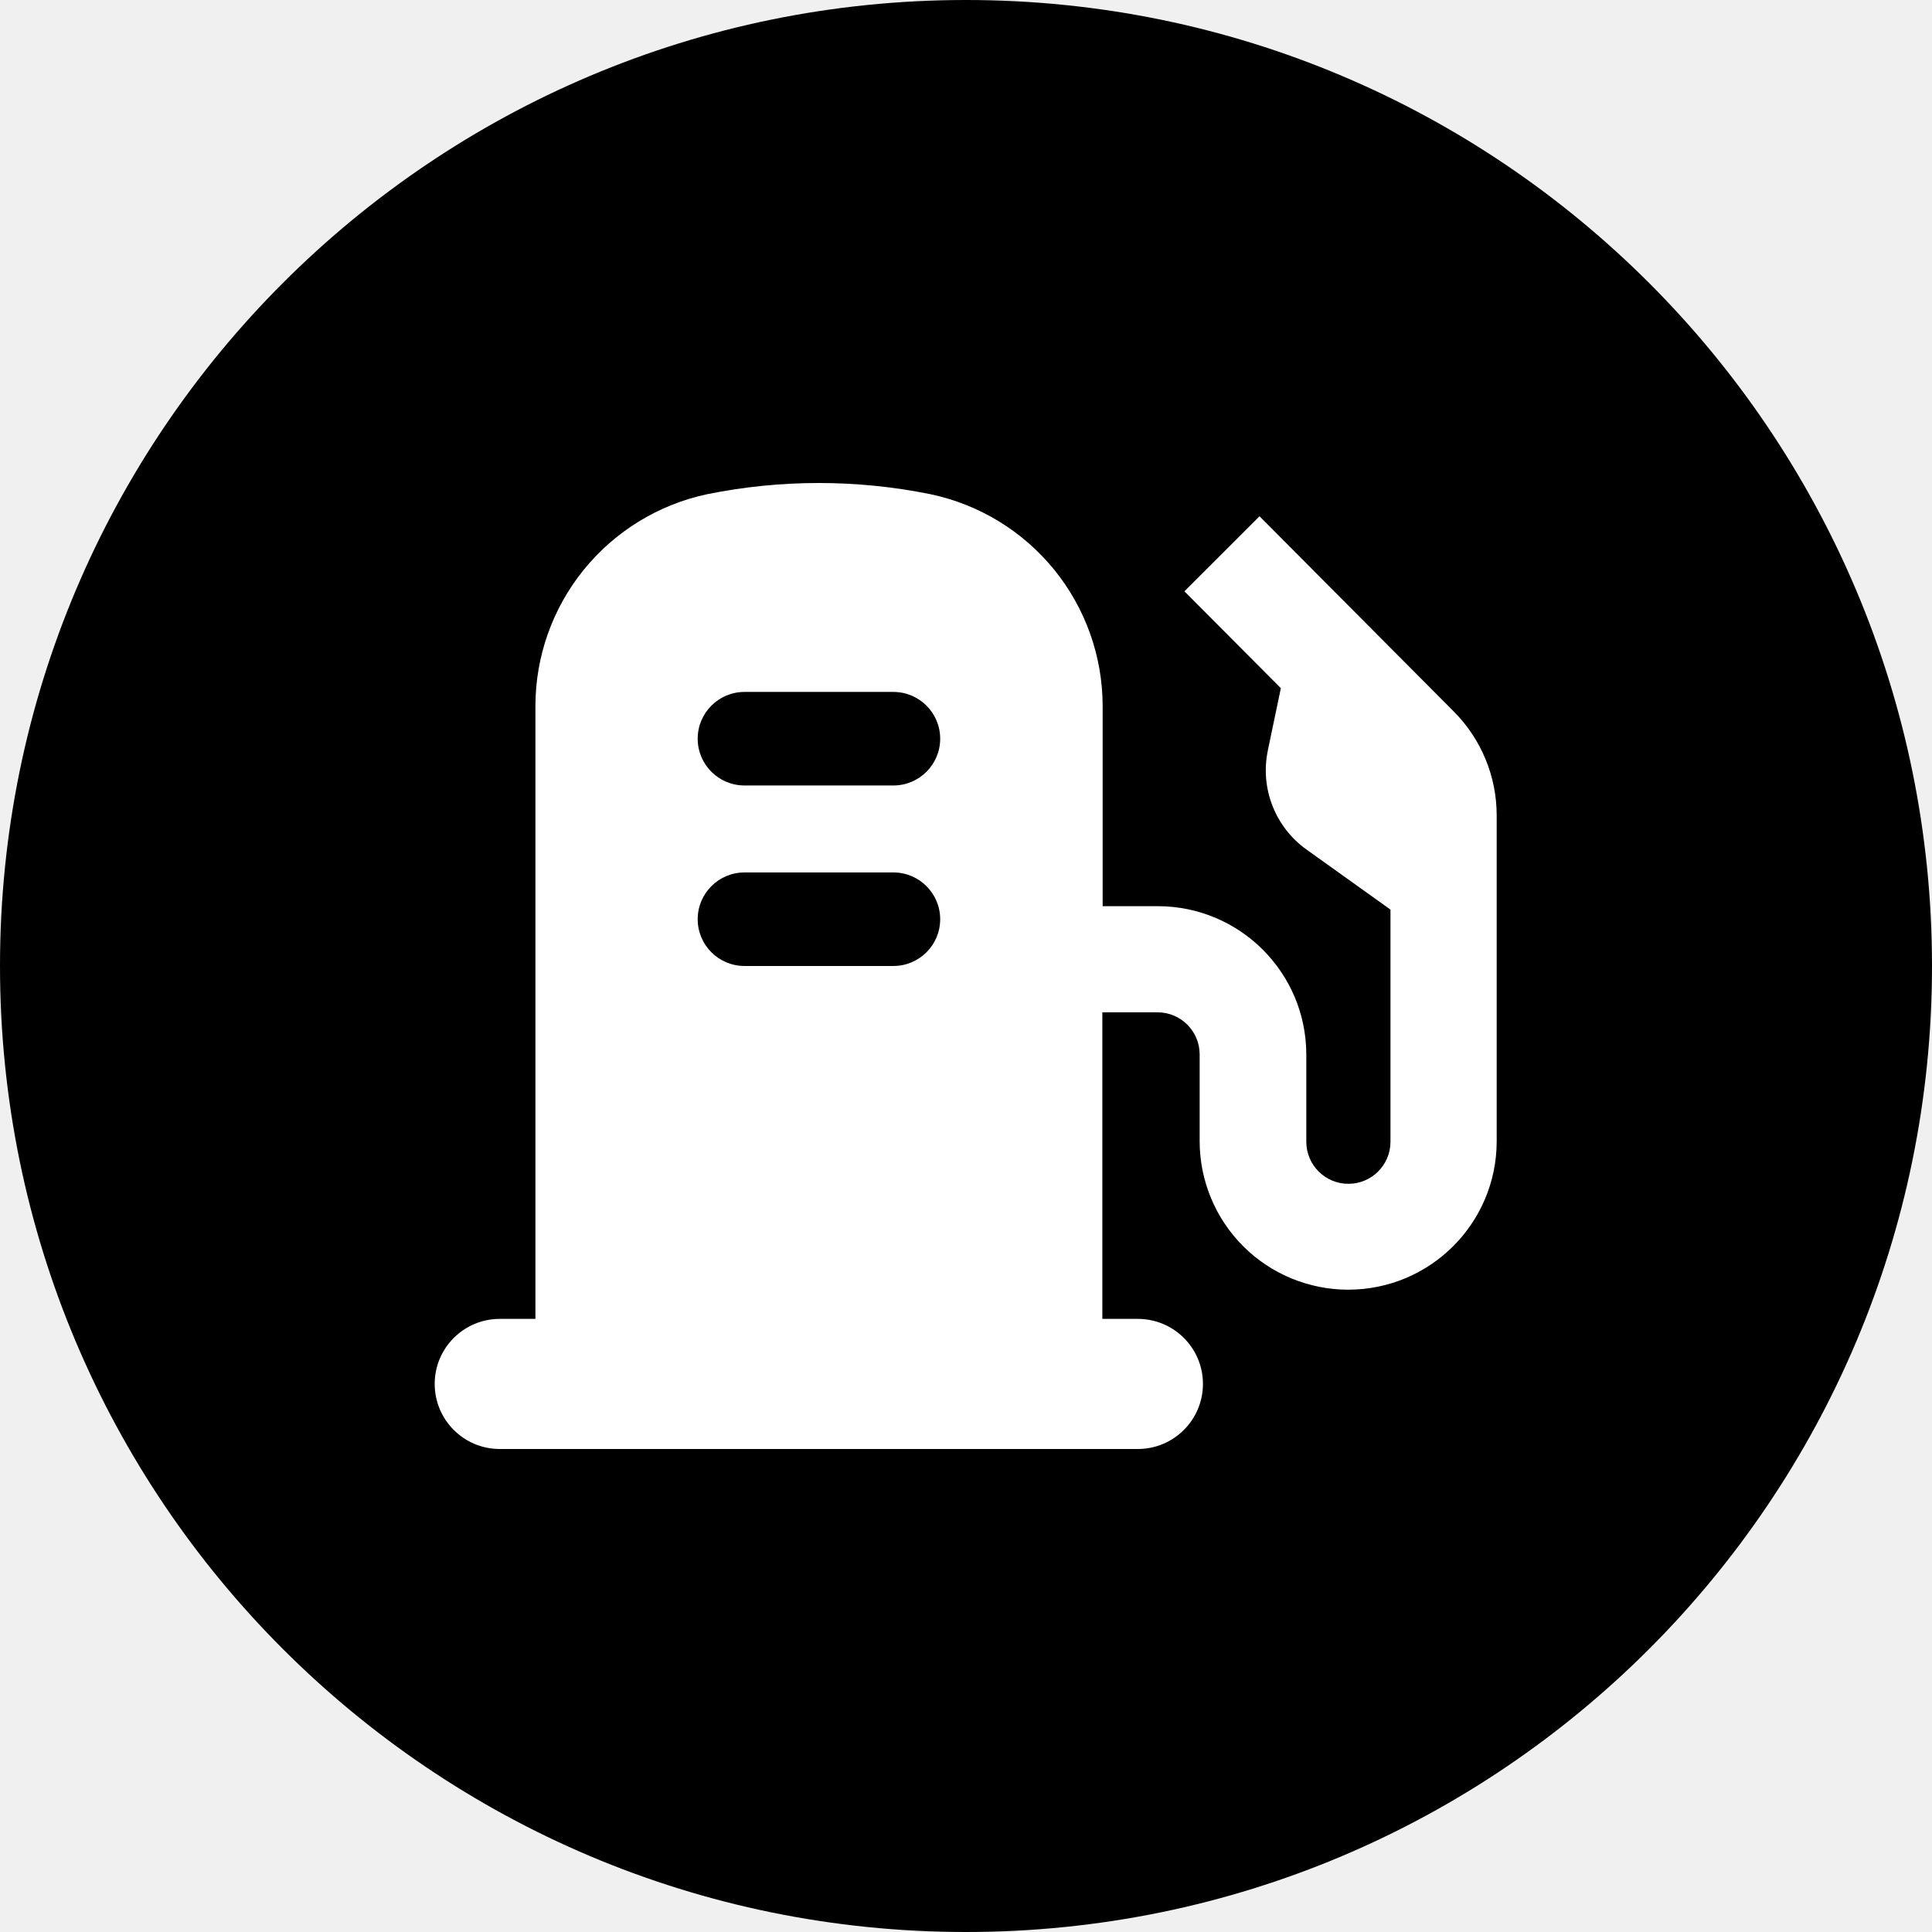
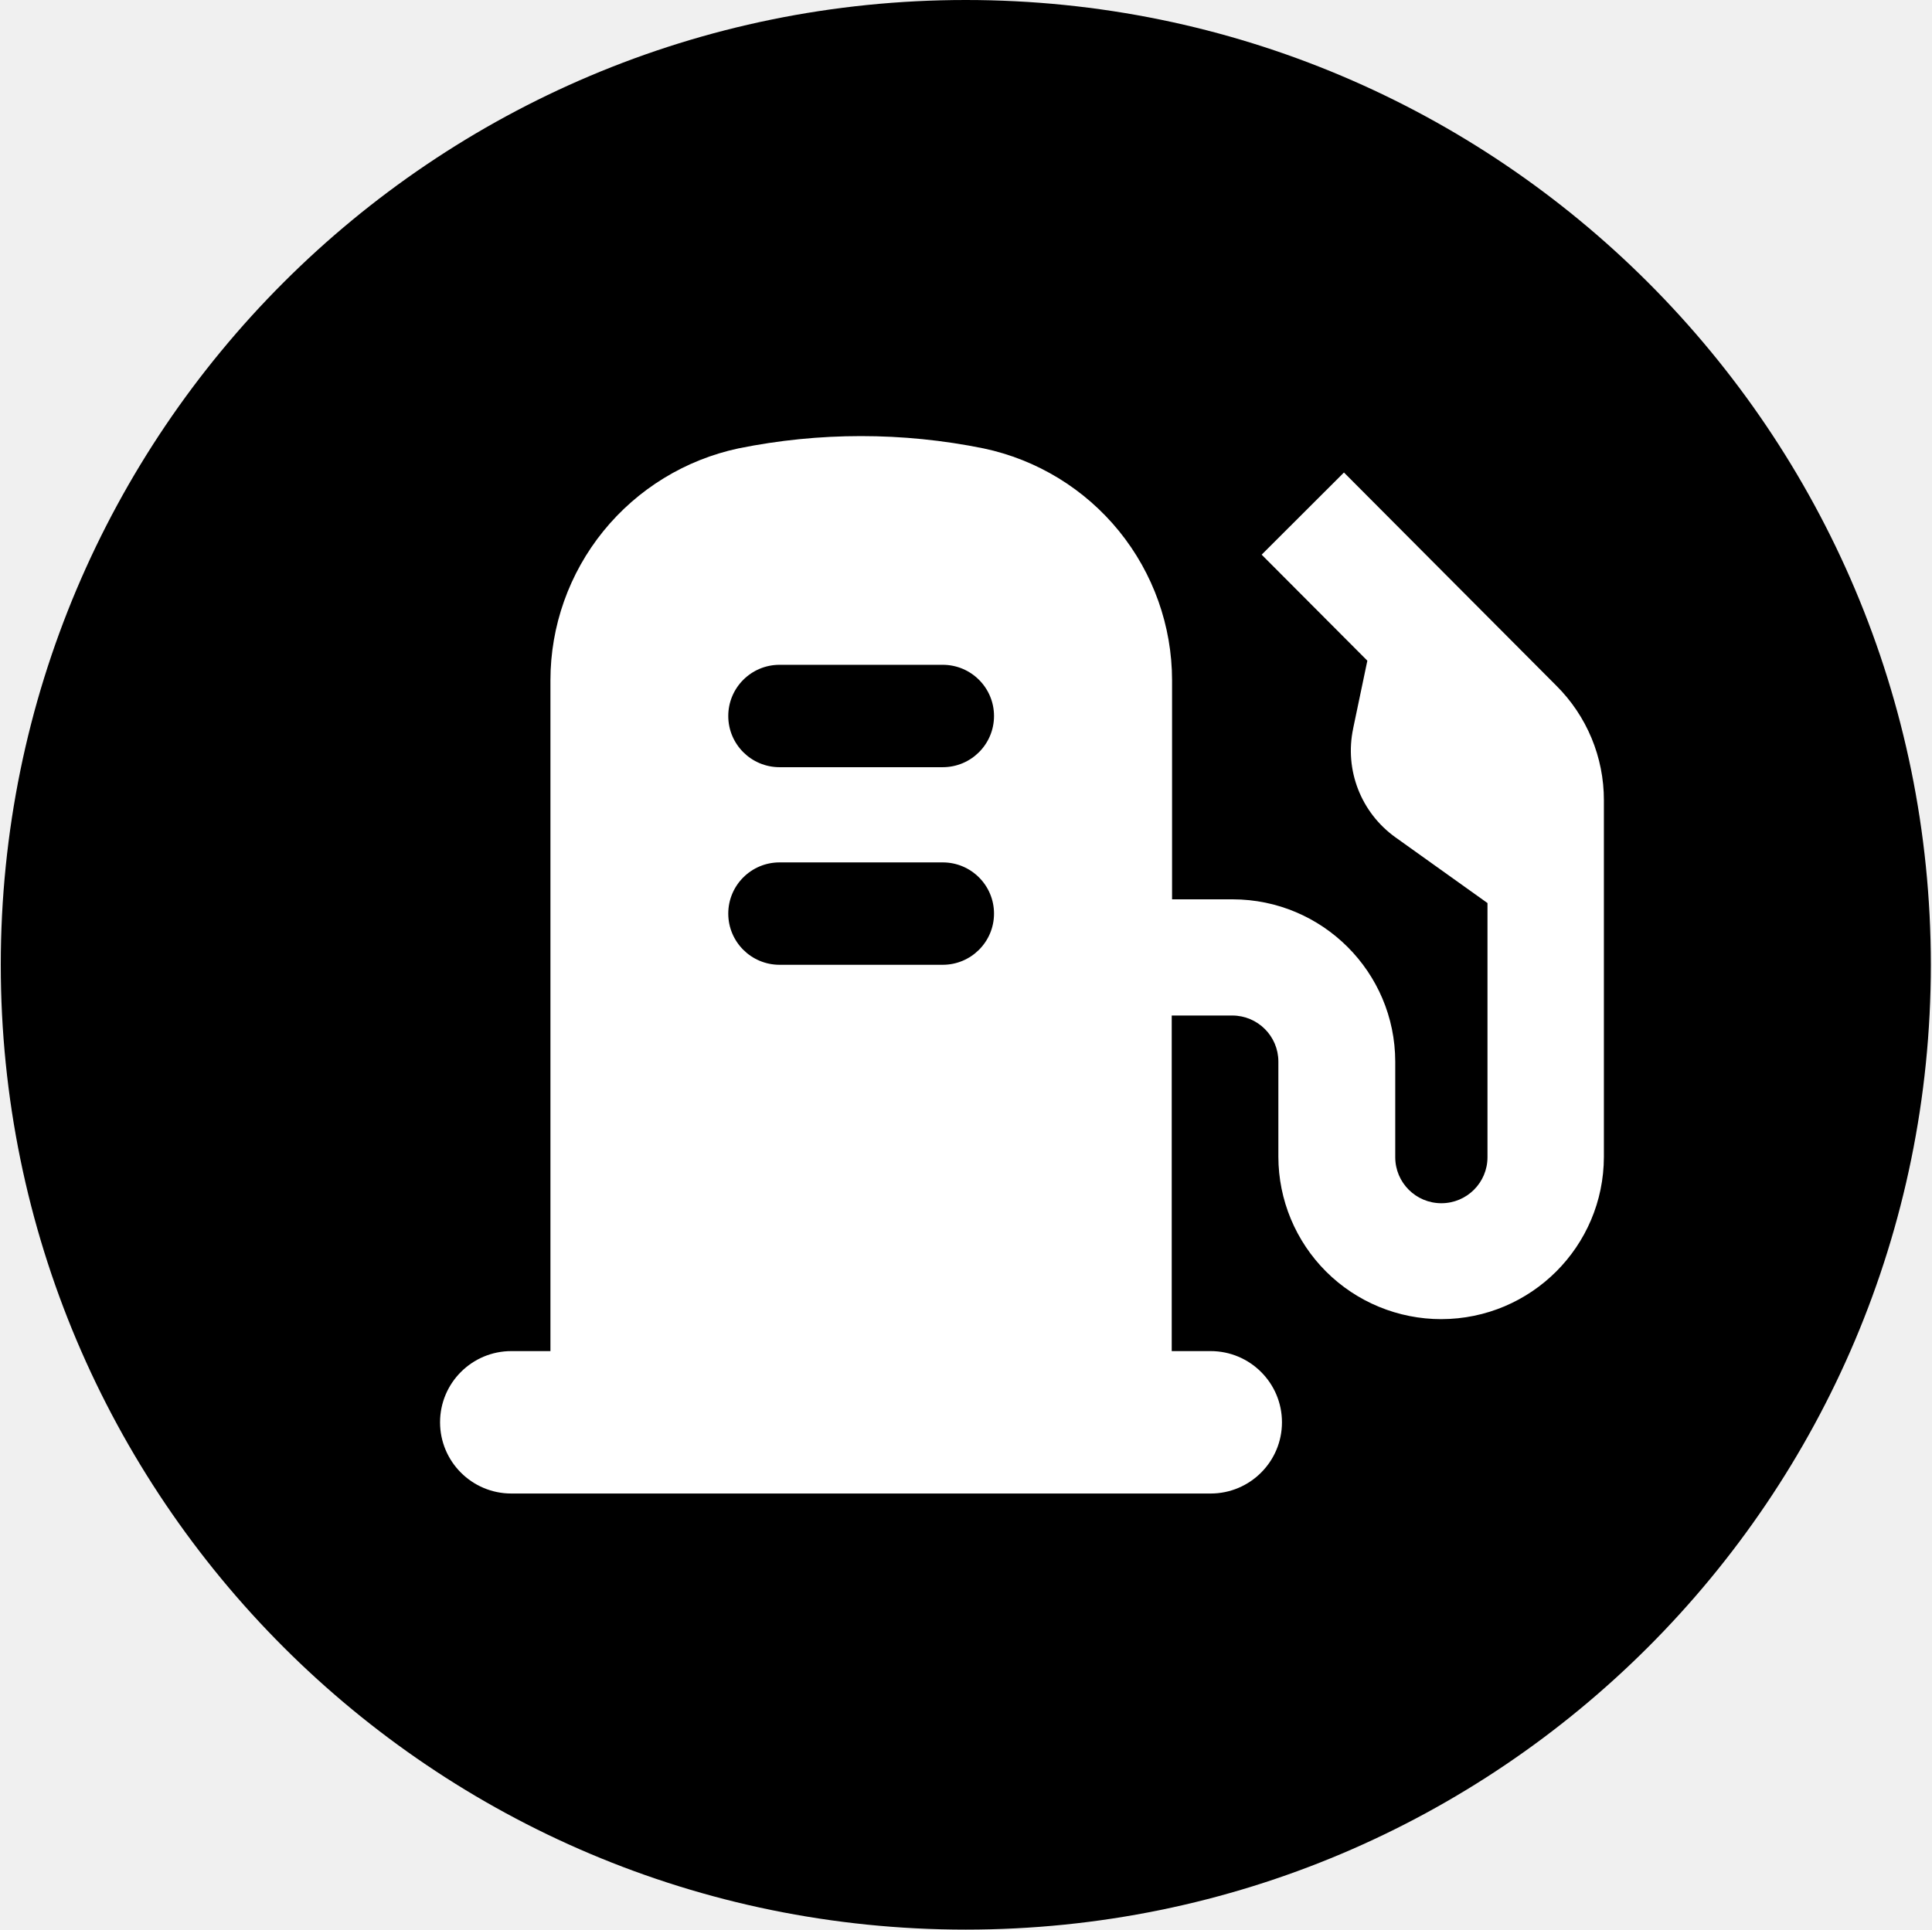
- <svg xmlns="http://www.w3.org/2000/svg" width="1000" height="1000" viewBox="0 0 1000 1000" fill="none">
-   <rect width="1000" height="1000" rx="500" fill="currentColor" />
-   <path d="M697.904 667.541C740.287 667.474 774.616 633.164 774.684 590.807V422.227C774.729 401.865 766.633 382.329 752.185 367.979L651.918 267.218L613.047 306.066L662.967 356.201L656.257 388.254L656.279 388.232C652.097 407.857 659.947 428.063 676.252 439.731L719.708 470.801V590.966C719.708 602.991 709.957 612.737 697.924 612.737C685.891 612.737 676.14 602.991 676.14 590.966V545.77C676.073 503.413 641.742 469.105 599.36 469.036H570.732V365.454C570.709 339.749 561.853 314.849 545.66 294.889C529.445 274.928 506.878 261.137 481.694 255.817C443.516 248.061 404.129 248.061 365.928 255.817C340.812 261.182 318.29 274.996 302.117 294.956C285.969 314.894 277.134 339.794 277.134 365.452V682.653H258.682C240.074 682.653 225 697.719 225 716.315C225 734.912 240.074 750 258.682 750H588.934C607.542 750 622.639 734.912 622.639 716.315C622.639 697.719 607.542 682.653 588.934 682.653H570.572V523.978H599.2C611.188 524.001 620.917 533.724 620.939 545.705V590.744C620.962 611.129 629.081 630.665 643.506 645.082C657.932 659.477 677.502 667.546 697.899 667.546L697.904 667.541ZM462.417 499.991H385.345C371.97 499.991 361.123 489.151 361.123 475.784C361.123 462.417 371.97 451.576 385.345 451.576H462.417C475.791 451.576 486.639 462.417 486.639 475.784C486.639 489.15 475.792 499.991 462.417 499.991ZM462.417 406.56H385.345C371.97 406.56 361.123 395.72 361.123 382.353C361.123 368.986 371.97 358.145 385.345 358.145H462.417C475.791 358.145 486.639 368.986 486.639 382.353C486.639 395.719 475.792 406.56 462.417 406.56Z" fill="white" />
+ <svg xmlns="http://www.w3.org/2000/svg" width="1001" height="1000" viewBox="0 0 1001 1000" fill="none">
+   <rect x="0.4" width="1000" height="1000" rx="500" fill="currentColor" />
+   <path d="M746.773 683.625C793.266 683.552 830.924 645.947 831 599.525V414.761C831.049 392.444 822.168 371.032 806.318 355.305L696.326 244.87L653.684 287.448L708.446 342.397L701.086 377.527L701.11 377.502C696.522 399.012 705.134 421.157 723.02 433.946L770.691 467.998V599.698C770.691 612.879 759.994 623.559 746.794 623.559C733.594 623.559 722.897 612.879 722.897 599.698V550.164C722.823 503.741 685.163 466.139 638.67 466.064H607.265V352.538C607.241 324.365 597.525 297.074 579.762 275.198C561.974 253.321 537.219 238.206 509.591 232.376C467.71 223.875 424.504 223.875 382.597 232.376C355.045 238.255 330.338 253.395 312.596 275.271C294.882 297.124 285.191 324.414 285.191 352.536V700.188H264.949C244.536 700.188 228 716.699 228 737.082C228 757.464 244.536 774 264.949 774H627.233C647.646 774 664.207 757.464 664.207 737.082C664.207 716.699 647.646 700.188 627.233 700.188H607.09V526.28H638.495C651.646 526.305 662.318 536.961 662.343 550.092V599.456C662.367 621.798 671.273 643.209 687.098 659.01C702.923 674.787 724.391 683.631 746.767 683.631L746.773 683.625ZM488.445 499.99H403.897C389.226 499.99 377.326 488.109 377.326 473.459C377.326 458.809 389.225 446.928 403.897 446.928H488.445C503.116 446.928 515.016 458.809 515.016 473.459C515.016 488.108 503.117 499.99 488.445 499.99ZM488.445 397.59H403.897C389.226 397.59 377.326 385.709 377.326 371.059C377.326 356.409 389.225 344.527 403.897 344.527H488.445C503.116 344.527 515.016 356.408 515.016 371.059C515.016 385.708 503.117 397.59 488.445 397.59Z" fill="white" />
</svg>
